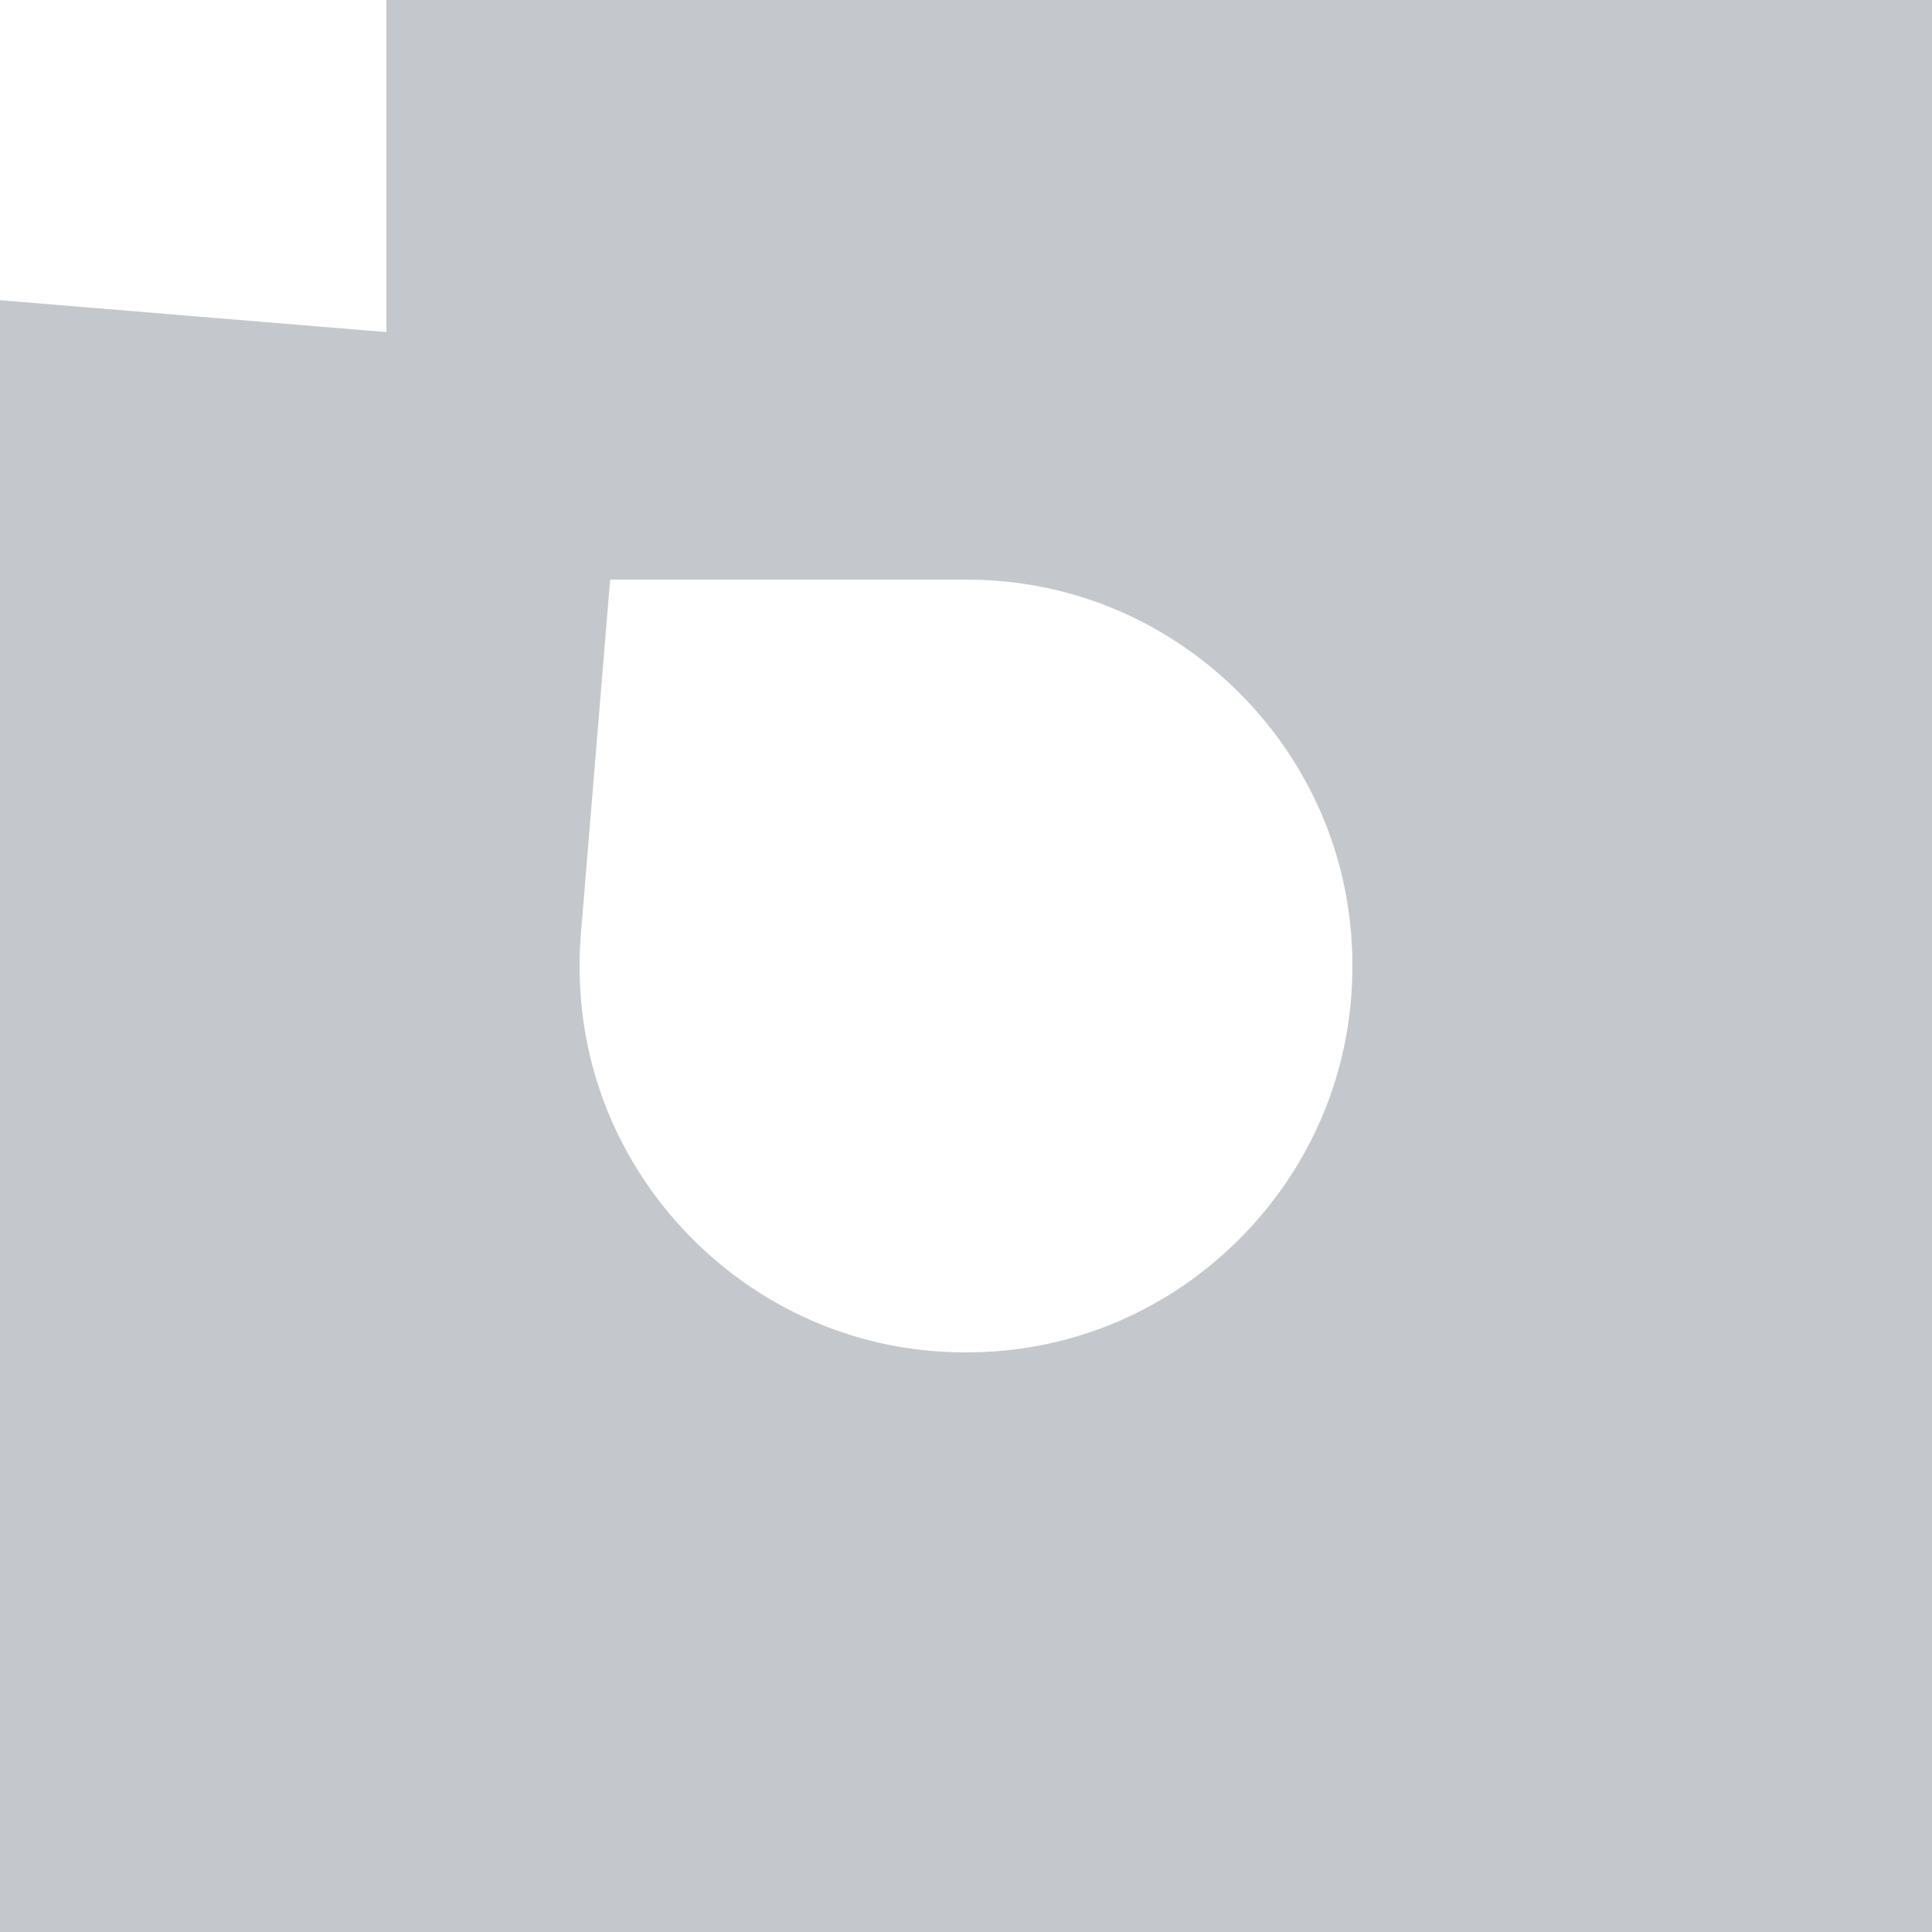
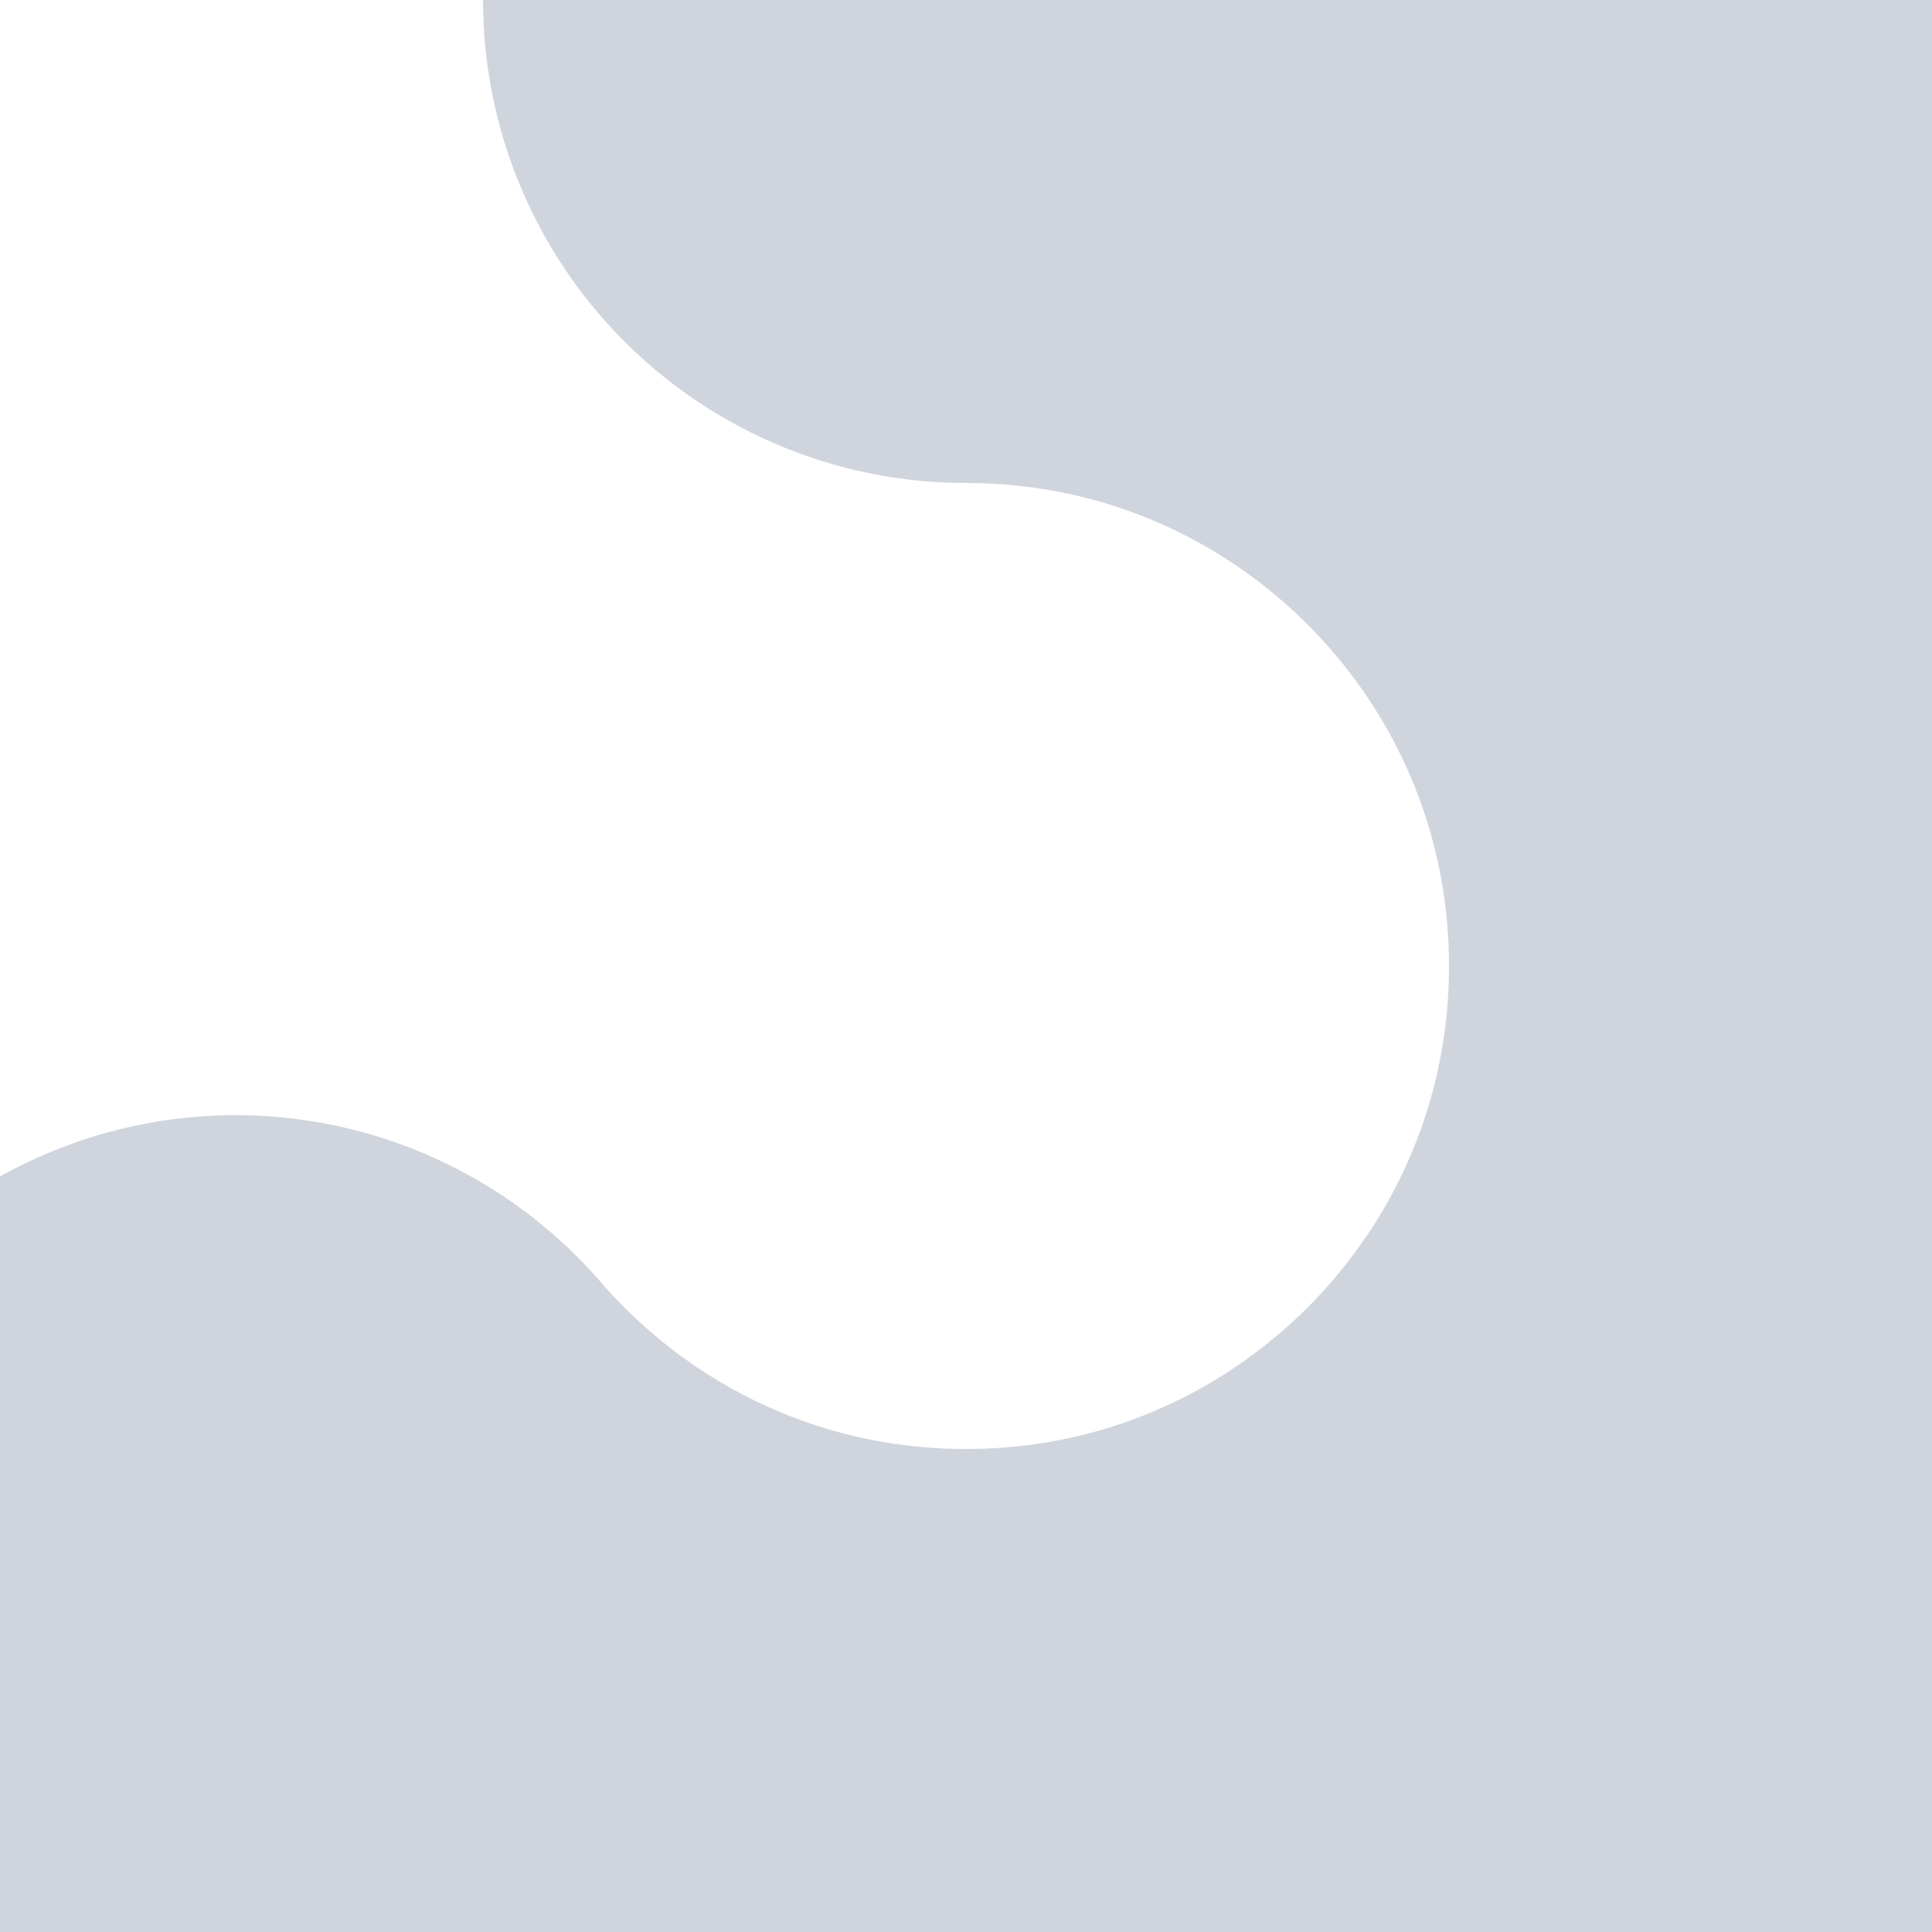
<svg xmlns="http://www.w3.org/2000/svg" width="100%" height="100%">
-   <rect width="100%" height="100%" fill="none" rx="8" ry="8" stroke="#C4C8CD" stroke-width="1.5" stroke-dasharray="6" stroke-dashoffset="0" stroke-linecap="square" />
+   <rect width="100%" height="100%" fill="none" rx="6" ry="6" stroke="#D0D5DD" stroke-width="1" stroke-dasharray="4 4" stroke-linecap="round" />
</svg>
